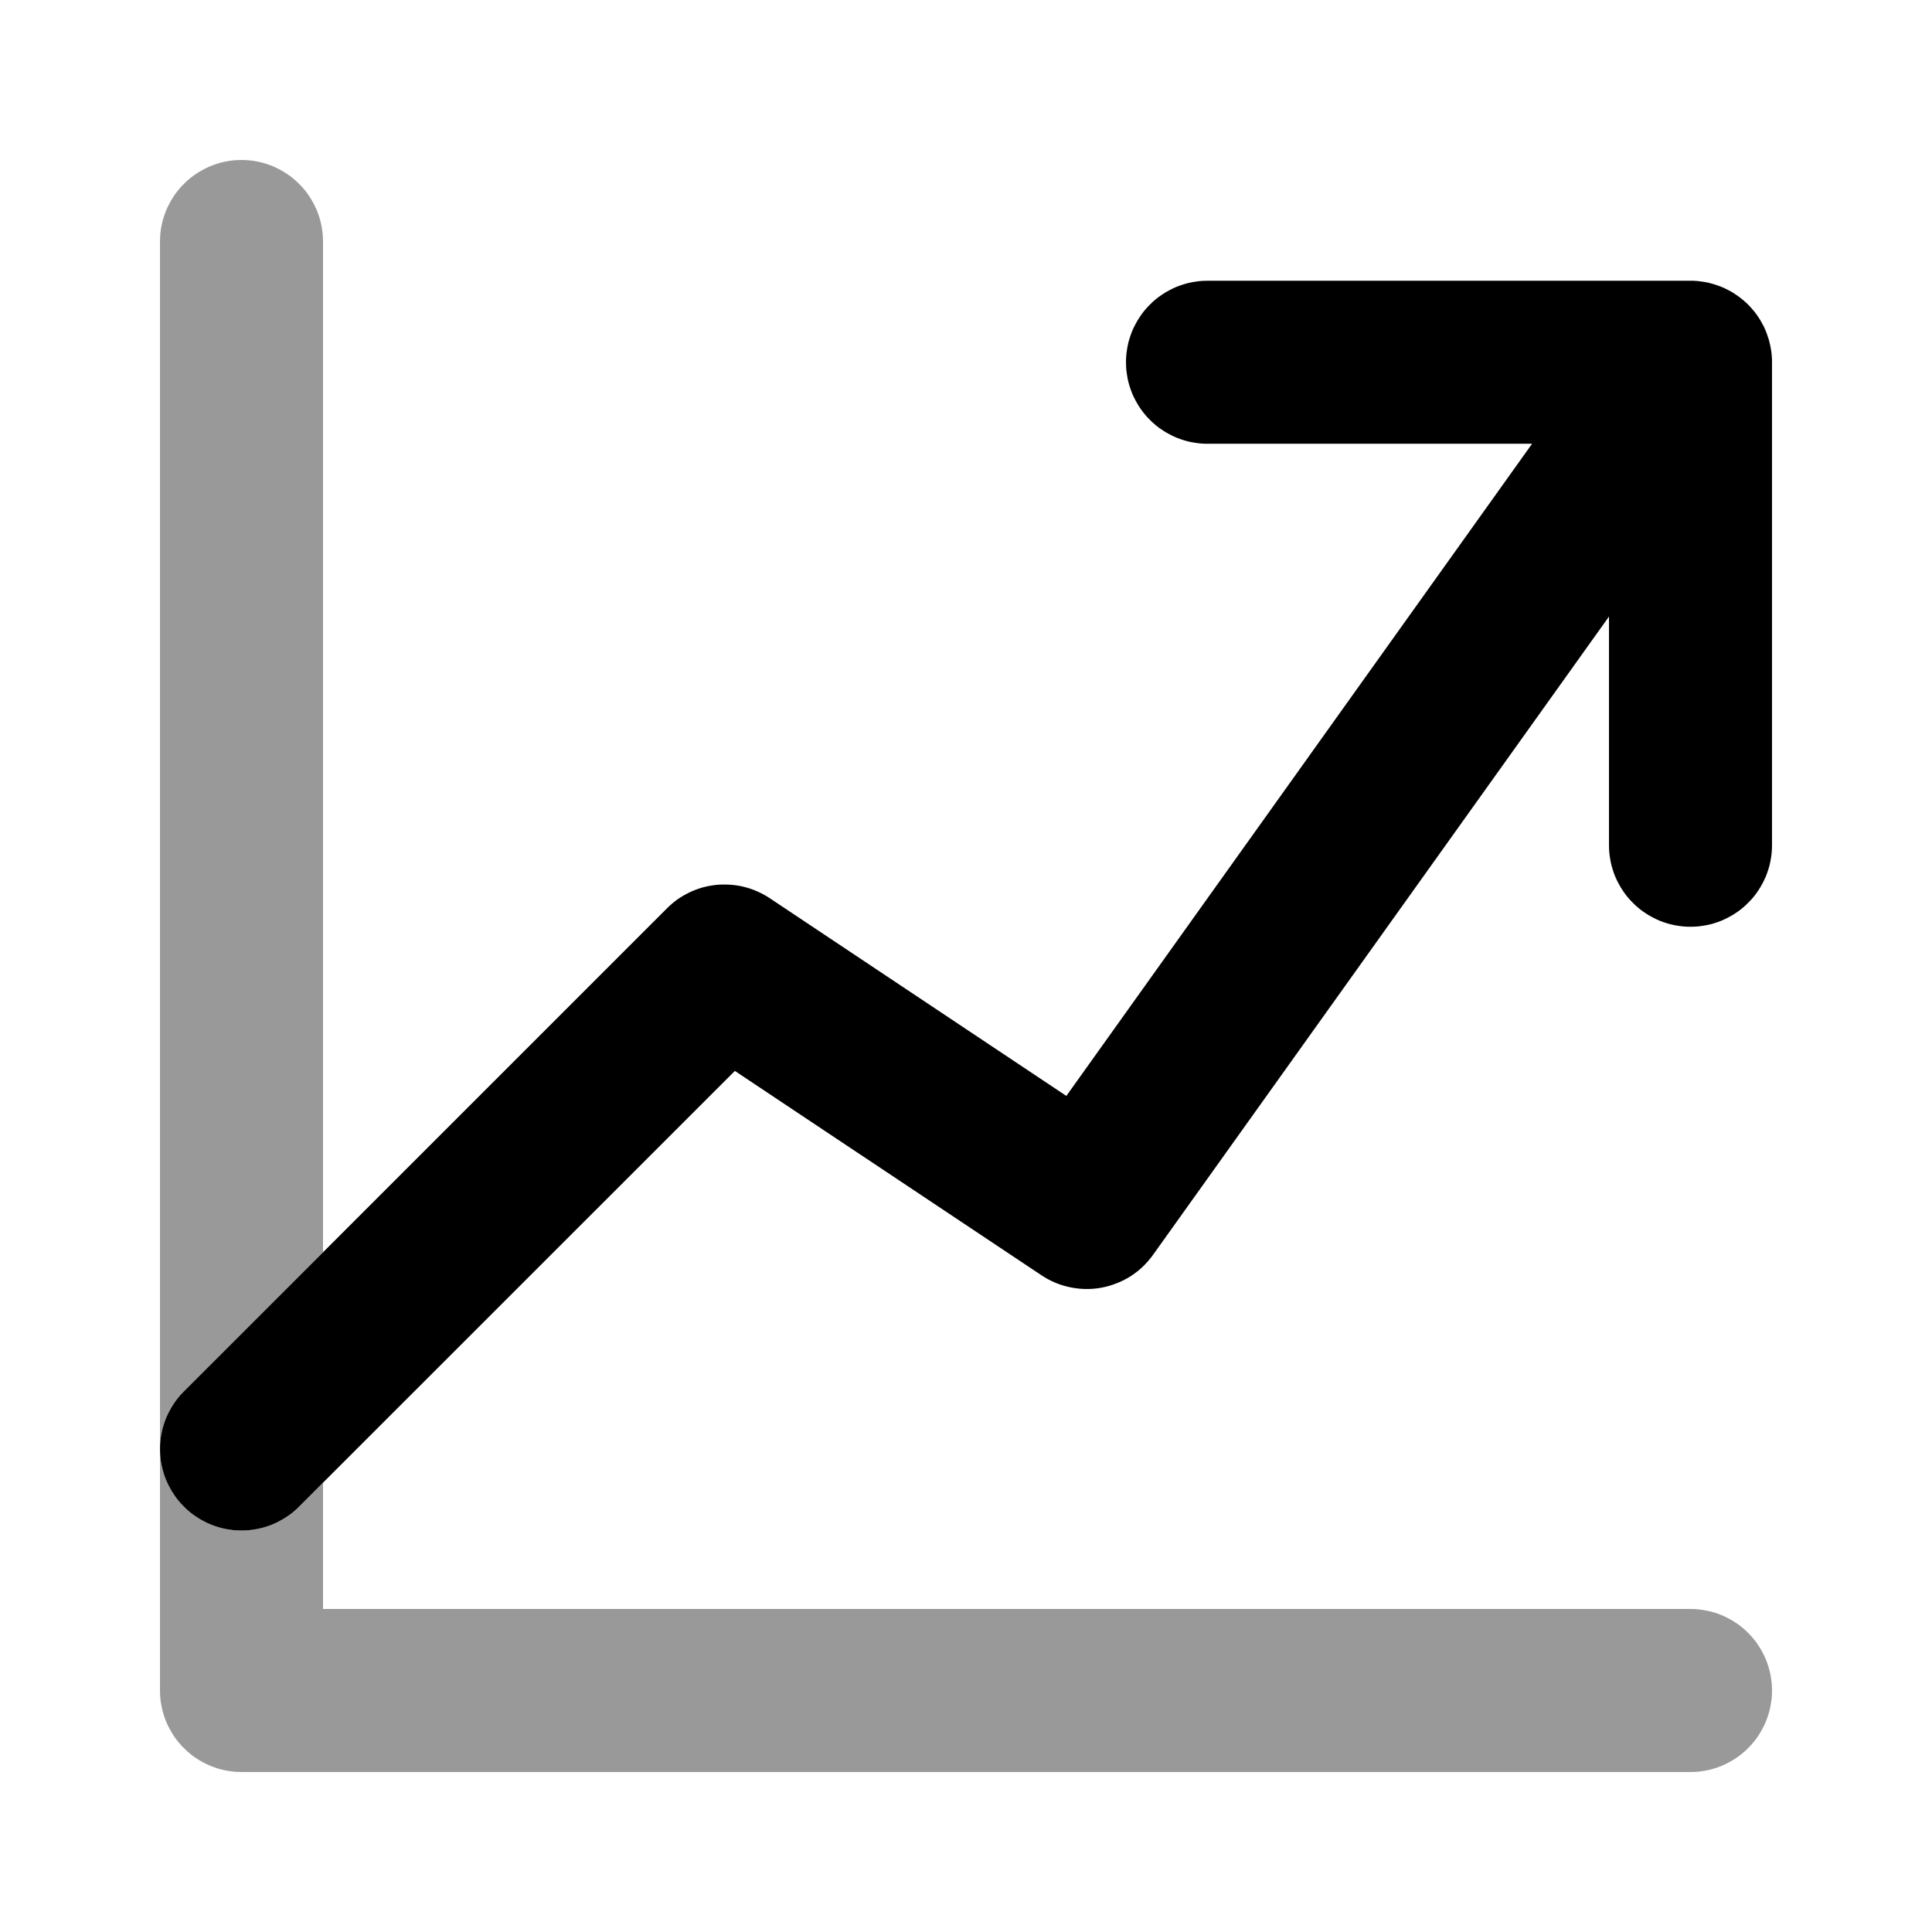
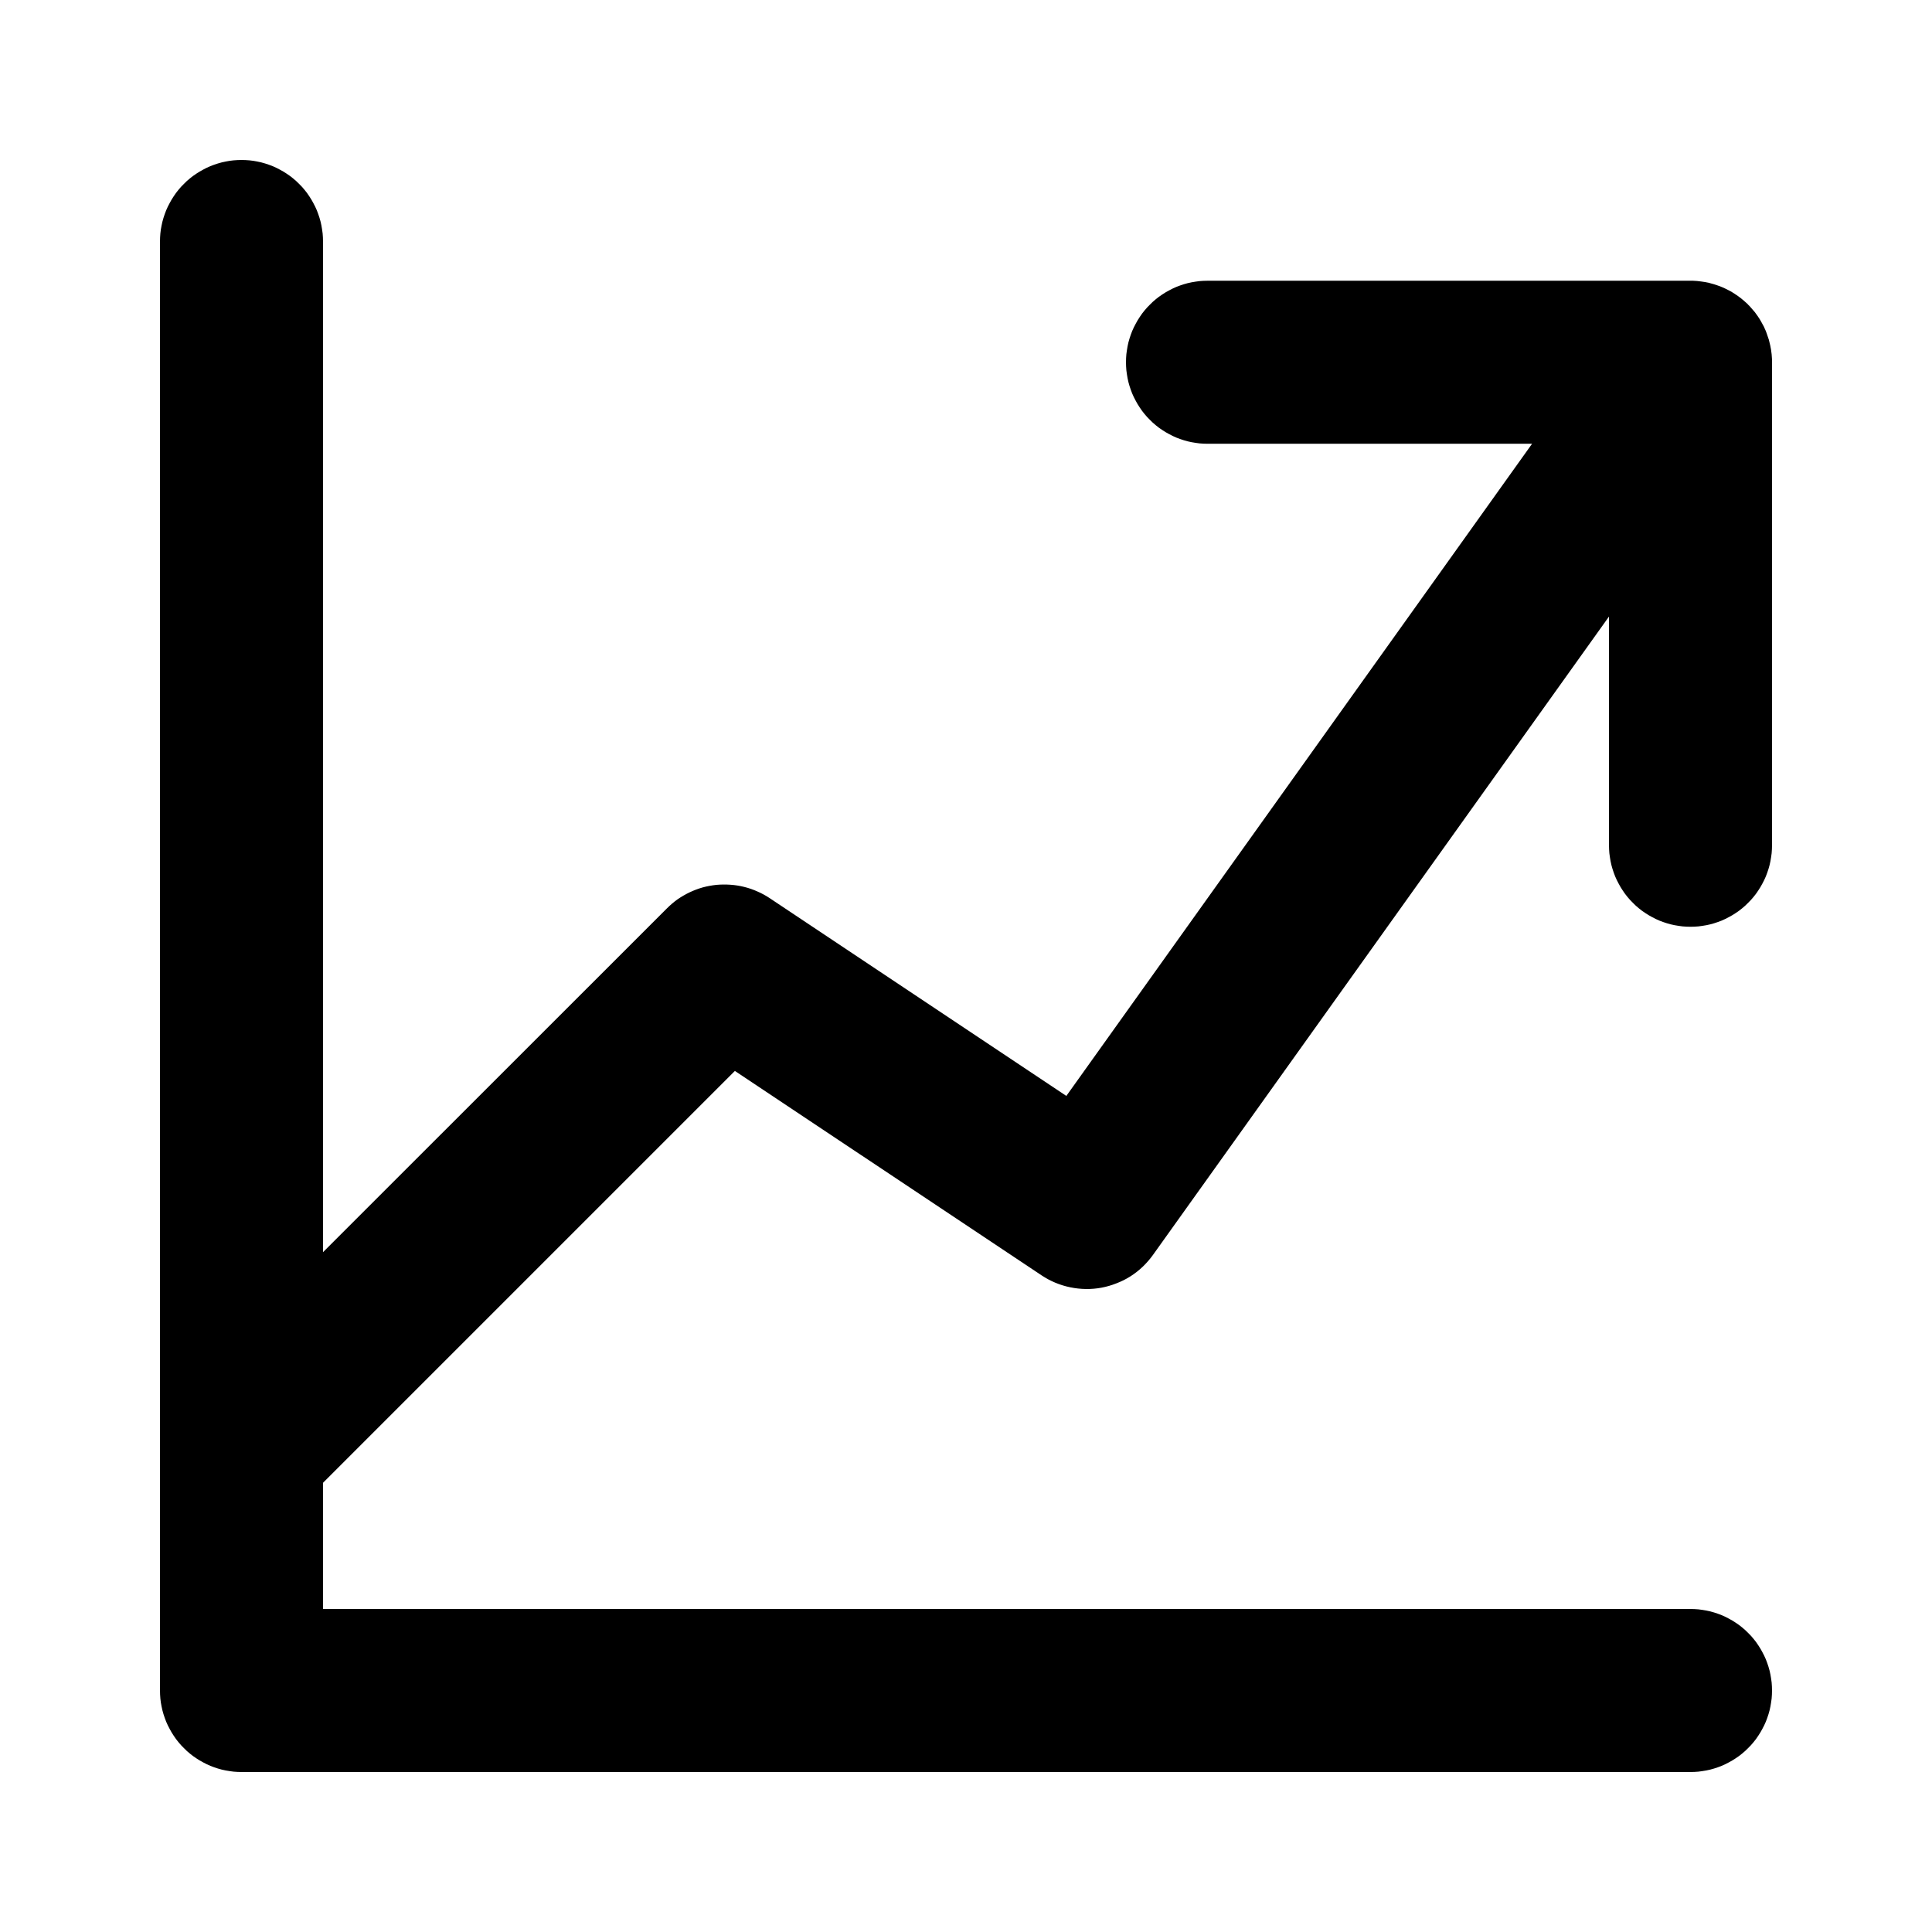
<svg xmlns="http://www.w3.org/2000/svg" fill="none" viewBox="0 0 16 16">
-   <path d="M2.675 2V10.37L1.523 11.523Q1.499 11.546 1.478 11.572Q1.457 11.597 1.439 11.625Q1.42 11.653 1.405 11.682Q1.389 11.711 1.376 11.742Q1.364 11.772 1.354 11.804Q1.344 11.836 1.338 11.868Q1.331 11.901 1.328 11.934Q1.325 11.967 1.325 12Q1.325 12.033 1.328 12.066Q1.331 12.099 1.338 12.132Q1.344 12.164 1.354 12.196Q1.364 12.228 1.376 12.258Q1.389 12.289 1.405 12.318Q1.42 12.347 1.439 12.375Q1.457 12.403 1.478 12.428Q1.499 12.454 1.523 12.477Q1.546 12.501 1.572 12.522Q1.597 12.543 1.625 12.561Q1.653 12.58 1.682 12.595Q1.711 12.611 1.742 12.624Q1.772 12.636 1.804 12.646Q1.836 12.656 1.868 12.662Q1.901 12.668 1.934 12.672Q1.967 12.675 2 12.675Q2.033 12.675 2.066 12.672Q2.099 12.668 2.132 12.662Q2.164 12.656 2.196 12.646Q2.228 12.636 2.258 12.624Q2.289 12.611 2.318 12.595Q2.347 12.58 2.375 12.561Q2.403 12.543 2.428 12.522Q2.454 12.501 2.477 12.477L2.675 12.28V13.325H14Q14.033 13.325 14.066 13.328Q14.099 13.332 14.132 13.338Q14.164 13.344 14.196 13.354Q14.228 13.364 14.258 13.376Q14.289 13.389 14.318 13.405Q14.347 13.42 14.375 13.439Q14.403 13.457 14.428 13.478Q14.454 13.499 14.477 13.523Q14.501 13.546 14.522 13.572Q14.543 13.597 14.561 13.625Q14.58 13.653 14.595 13.682Q14.611 13.711 14.624 13.742Q14.636 13.772 14.646 13.804Q14.656 13.836 14.662 13.868Q14.668 13.901 14.672 13.934Q14.675 13.967 14.675 14Q14.675 14.033 14.672 14.066Q14.668 14.099 14.662 14.132Q14.656 14.164 14.646 14.196Q14.636 14.228 14.624 14.258Q14.611 14.289 14.595 14.318Q14.58 14.347 14.561 14.375Q14.543 14.403 14.522 14.428Q14.501 14.454 14.477 14.477Q14.454 14.501 14.428 14.522Q14.403 14.543 14.375 14.561Q14.347 14.58 14.318 14.595Q14.289 14.611 14.258 14.624Q14.228 14.636 14.196 14.646Q14.164 14.656 14.132 14.662Q14.099 14.668 14.066 14.672Q14.033 14.675 14 14.675H2Q1.967 14.675 1.934 14.672Q1.901 14.668 1.868 14.662Q1.836 14.656 1.804 14.646Q1.772 14.636 1.742 14.624Q1.711 14.611 1.682 14.595Q1.653 14.58 1.625 14.561Q1.597 14.543 1.572 14.522Q1.546 14.501 1.523 14.477Q1.499 14.454 1.478 14.428Q1.457 14.403 1.439 14.375Q1.42 14.347 1.405 14.318Q1.389 14.289 1.376 14.258Q1.364 14.228 1.354 14.196Q1.344 14.164 1.338 14.132Q1.331 14.099 1.328 14.066Q1.325 14.033 1.325 14V2Q1.325 1.967 1.328 1.934Q1.331 1.901 1.338 1.868Q1.344 1.836 1.354 1.804Q1.364 1.772 1.376 1.742Q1.389 1.711 1.405 1.682Q1.42 1.653 1.439 1.625Q1.457 1.597 1.478 1.572Q1.499 1.546 1.523 1.523Q1.546 1.499 1.572 1.478Q1.597 1.457 1.625 1.439Q1.653 1.42 1.682 1.405Q1.711 1.389 1.742 1.376Q1.772 1.364 1.804 1.354Q1.836 1.344 1.868 1.338Q1.901 1.331 1.934 1.328Q1.967 1.325 2 1.325Q2.033 1.325 2.066 1.328Q2.099 1.331 2.132 1.338Q2.164 1.344 2.196 1.354Q2.228 1.364 2.258 1.376Q2.289 1.389 2.318 1.405Q2.347 1.42 2.375 1.439Q2.403 1.457 2.428 1.478Q2.454 1.499 2.477 1.523Q2.501 1.546 2.522 1.572Q2.543 1.597 2.561 1.625Q2.58 1.653 2.595 1.682Q2.611 1.711 2.624 1.742Q2.636 1.772 2.646 1.804Q2.656 1.836 2.662 1.868Q2.668 1.901 2.672 1.934Q2.675 1.967 2.675 2Z" fill="currentColor" opacity="0.4" />
-   <path d="M1.523 11.523 5.523 7.523Q5.564 7.482 5.611 7.448Q5.659 7.415 5.711 7.39Q5.764 7.365 5.82 7.349Q5.876 7.334 5.934 7.328Q5.991 7.323 6.049 7.327Q6.107 7.331 6.163 7.345Q6.22 7.359 6.273 7.383Q6.326 7.406 6.374 7.438L8.831 9.076L12.688 3.675H10Q9.967 3.675 9.934 3.672Q9.901 3.668 9.868 3.662Q9.836 3.656 9.804 3.646Q9.772 3.636 9.742 3.624Q9.711 3.611 9.682 3.595Q9.653 3.58 9.625 3.561Q9.597 3.543 9.572 3.522Q9.546 3.501 9.523 3.477Q9.499 3.454 9.478 3.428Q9.457 3.403 9.439 3.375Q9.42 3.347 9.405 3.318Q9.389 3.289 9.376 3.258Q9.364 3.228 9.354 3.196Q9.344 3.164 9.338 3.132Q9.332 3.099 9.328 3.066Q9.325 3.033 9.325 3Q9.325 2.967 9.328 2.934Q9.332 2.901 9.338 2.868Q9.344 2.836 9.354 2.804Q9.364 2.772 9.376 2.742Q9.389 2.711 9.405 2.682Q9.42 2.653 9.439 2.625Q9.457 2.597 9.478 2.572Q9.499 2.546 9.523 2.523Q9.546 2.499 9.572 2.478Q9.597 2.457 9.625 2.439Q9.653 2.42 9.682 2.405Q9.711 2.389 9.742 2.376Q9.772 2.364 9.804 2.354Q9.836 2.344 9.868 2.338Q9.901 2.332 9.934 2.328Q9.967 2.325 10 2.325H13.996L14 2.325Q14.011 2.325 14.021 2.325Q14.054 2.326 14.087 2.331Q14.12 2.335 14.152 2.342Q14.157 2.344 14.162 2.345Q14.166 2.346 14.169 2.347Q14.193 2.353 14.216 2.361Q14.247 2.371 14.278 2.385Q14.298 2.394 14.318 2.405Q14.328 2.41 14.337 2.415Q14.365 2.432 14.392 2.451Q14.419 2.47 14.444 2.492Q14.459 2.505 14.473 2.518Q14.475 2.521 14.477 2.523L14.478 2.524Q14.485 2.531 14.492 2.538Q14.512 2.56 14.531 2.583Q14.533 2.586 14.535 2.588Q14.536 2.589 14.537 2.591Q14.556 2.616 14.573 2.643Q14.579 2.652 14.584 2.662Q14.59 2.672 14.595 2.682Q14.599 2.688 14.602 2.695Q14.604 2.698 14.605 2.7Q14.606 2.703 14.608 2.706Q14.616 2.724 14.624 2.742L14.624 2.742Q14.628 2.752 14.631 2.761Q14.641 2.788 14.649 2.814Q14.653 2.829 14.656 2.843Q14.662 2.865 14.665 2.886L14.666 2.889Q14.669 2.911 14.672 2.934Q14.674 2.956 14.675 2.977Q14.675 2.989 14.675 3V7Q14.675 7.033 14.672 7.066Q14.668 7.099 14.662 7.132Q14.656 7.164 14.646 7.196Q14.636 7.228 14.624 7.258Q14.611 7.289 14.595 7.318Q14.58 7.347 14.561 7.375Q14.543 7.403 14.522 7.428Q14.501 7.454 14.477 7.477Q14.454 7.501 14.428 7.522Q14.403 7.543 14.375 7.561Q14.347 7.58 14.318 7.595Q14.289 7.611 14.258 7.624Q14.228 7.636 14.196 7.646Q14.164 7.656 14.132 7.662Q14.099 7.668 14.066 7.672Q14.033 7.675 14 7.675Q13.967 7.675 13.934 7.672Q13.901 7.668 13.868 7.662Q13.836 7.656 13.804 7.646Q13.772 7.636 13.742 7.624Q13.711 7.611 13.682 7.595Q13.653 7.58 13.625 7.561Q13.597 7.543 13.572 7.522Q13.546 7.501 13.523 7.477Q13.499 7.454 13.478 7.428Q13.457 7.403 13.439 7.375Q13.42 7.347 13.405 7.318Q13.389 7.289 13.376 7.258Q13.364 7.228 13.354 7.196Q13.344 7.164 13.338 7.132Q13.332 7.099 13.328 7.066Q13.325 7.033 13.325 7V5.106L9.549 10.392Q9.511 10.445 9.464 10.49Q9.417 10.535 9.362 10.57Q9.307 10.605 9.246 10.628Q9.186 10.652 9.122 10.664Q9.058 10.676 8.992 10.675Q8.927 10.674 8.864 10.661Q8.8 10.648 8.74 10.623Q8.68 10.598 8.626 10.562L6.086 8.869L2.477 12.477Q2.454 12.501 2.428 12.522Q2.403 12.543 2.375 12.561Q2.347 12.58 2.318 12.595Q2.289 12.611 2.258 12.624Q2.228 12.636 2.196 12.646Q2.164 12.656 2.132 12.662Q2.099 12.668 2.066 12.672Q2.033 12.675 2 12.675Q1.967 12.675 1.934 12.672Q1.901 12.668 1.868 12.662Q1.836 12.656 1.804 12.646Q1.772 12.636 1.742 12.624Q1.711 12.611 1.682 12.595Q1.653 12.58 1.625 12.561Q1.597 12.543 1.572 12.522Q1.546 12.501 1.523 12.477Q1.499 12.454 1.478 12.428Q1.457 12.403 1.439 12.375Q1.42 12.347 1.405 12.318Q1.389 12.289 1.376 12.258Q1.364 12.228 1.354 12.196Q1.344 12.164 1.338 12.132Q1.331 12.099 1.328 12.066Q1.325 12.033 1.325 12Q1.325 11.967 1.328 11.934Q1.331 11.901 1.338 11.868Q1.344 11.836 1.354 11.804Q1.364 11.772 1.376 11.742Q1.389 11.711 1.405 11.682Q1.42 11.653 1.439 11.625Q1.457 11.597 1.478 11.572Q1.499 11.546 1.523 11.523Z" fill="currentColor" />
+   <path d="M2.675 2V10.37L5.523 7.523Q5.564 7.482 5.611 7.448Q5.659 7.415 5.711 7.39Q5.764 7.365 5.82 7.349Q5.876 7.334 5.934 7.328Q5.991 7.323 6.049 7.327Q6.107 7.331 6.163 7.345Q6.22 7.359 6.273 7.383Q6.326 7.406 6.374 7.438L8.831 9.076L12.688 3.675H10Q9.967 3.675 9.934 3.672Q9.901 3.668 9.868 3.662Q9.836 3.656 9.804 3.646Q9.772 3.636 9.742 3.624Q9.711 3.611 9.682 3.595Q9.653 3.58 9.625 3.561Q9.597 3.543 9.572 3.522Q9.546 3.501 9.523 3.477Q9.499 3.454 9.478 3.428Q9.457 3.403 9.439 3.375Q9.42 3.347 9.405 3.318Q9.389 3.289 9.376 3.258Q9.364 3.228 9.354 3.196Q9.344 3.164 9.338 3.132Q9.332 3.099 9.328 3.066Q9.325 3.033 9.325 3Q9.325 2.967 9.328 2.934Q9.332 2.901 9.338 2.868Q9.344 2.836 9.354 2.804Q9.364 2.772 9.376 2.742Q9.389 2.711 9.405 2.682Q9.42 2.653 9.439 2.625Q9.457 2.597 9.478 2.572Q9.499 2.546 9.523 2.523Q9.546 2.499 9.572 2.478Q9.597 2.457 9.625 2.439Q9.653 2.42 9.682 2.405Q9.711 2.389 9.742 2.376Q9.772 2.364 9.804 2.354Q9.836 2.344 9.868 2.338Q9.901 2.332 9.934 2.328Q9.967 2.325 10 2.325H13.996L14 2.325Q14.011 2.325 14.021 2.325Q14.054 2.326 14.087 2.331Q14.12 2.335 14.152 2.342Q14.157 2.344 14.162 2.345Q14.166 2.346 14.169 2.347Q14.193 2.353 14.216 2.361Q14.247 2.371 14.278 2.385Q14.298 2.394 14.318 2.405Q14.328 2.41 14.337 2.415Q14.365 2.432 14.392 2.451Q14.419 2.47 14.444 2.492Q14.459 2.505 14.473 2.518Q14.475 2.521 14.477 2.523L14.478 2.524Q14.485 2.531 14.492 2.538Q14.512 2.56 14.531 2.583Q14.533 2.586 14.535 2.588Q14.536 2.589 14.537 2.591Q14.556 2.616 14.573 2.643Q14.579 2.652 14.584 2.662Q14.59 2.672 14.595 2.682Q14.599 2.688 14.602 2.695Q14.604 2.698 14.605 2.7Q14.606 2.703 14.608 2.706Q14.616 2.724 14.624 2.742L14.624 2.742Q14.628 2.752 14.631 2.761Q14.641 2.788 14.649 2.814Q14.653 2.829 14.656 2.843Q14.662 2.865 14.665 2.886L14.666 2.889Q14.669 2.911 14.672 2.934Q14.674 2.956 14.675 2.977Q14.675 2.989 14.675 3V7Q14.675 7.033 14.672 7.066Q14.668 7.099 14.662 7.132Q14.656 7.164 14.646 7.196Q14.636 7.228 14.624 7.258Q14.611 7.289 14.595 7.318Q14.58 7.347 14.561 7.375Q14.543 7.403 14.522 7.428Q14.501 7.454 14.477 7.477Q14.454 7.501 14.428 7.522Q14.403 7.543 14.375 7.561Q14.347 7.58 14.318 7.595Q14.289 7.611 14.258 7.624Q14.228 7.636 14.196 7.646Q14.164 7.656 14.132 7.662Q14.099 7.668 14.066 7.672Q14.033 7.675 14 7.675Q13.967 7.675 13.934 7.672Q13.901 7.668 13.868 7.662Q13.836 7.656 13.804 7.646Q13.772 7.636 13.742 7.624Q13.711 7.611 13.682 7.595Q13.653 7.58 13.625 7.561Q13.597 7.543 13.572 7.522Q13.546 7.501 13.523 7.477Q13.499 7.454 13.478 7.428Q13.457 7.403 13.439 7.375Q13.42 7.347 13.405 7.318Q13.389 7.289 13.376 7.258Q13.364 7.228 13.354 7.196Q13.344 7.164 13.338 7.132Q13.332 7.099 13.328 7.066Q13.325 7.033 13.325 7V5.106L9.549 10.392Q9.511 10.445 9.464 10.49Q9.417 10.535 9.362 10.57Q9.307 10.605 9.246 10.628Q9.186 10.652 9.122 10.664Q9.058 10.676 8.992 10.675Q8.927 10.674 8.864 10.661Q8.8 10.648 8.74 10.623Q8.68 10.598 8.626 10.562L6.086 8.869L2.675 12.28V13.325H14Q14.033 13.325 14.066 13.328Q14.099 13.332 14.132 13.338Q14.164 13.344 14.196 13.354Q14.228 13.364 14.258 13.376Q14.289 13.389 14.318 13.405Q14.347 13.42 14.375 13.439Q14.403 13.457 14.428 13.478Q14.454 13.499 14.477 13.523Q14.501 13.546 14.522 13.572Q14.543 13.597 14.561 13.625Q14.58 13.653 14.595 13.682Q14.611 13.711 14.624 13.742Q14.636 13.772 14.646 13.804Q14.656 13.836 14.662 13.868Q14.668 13.901 14.672 13.934Q14.675 13.967 14.675 14Q14.675 14.033 14.672 14.066Q14.668 14.099 14.662 14.132Q14.656 14.164 14.646 14.196Q14.636 14.228 14.624 14.258Q14.611 14.289 14.595 14.318Q14.58 14.347 14.561 14.375Q14.543 14.403 14.522 14.428Q14.501 14.454 14.477 14.477Q14.454 14.501 14.428 14.522Q14.403 14.543 14.375 14.561Q14.347 14.58 14.318 14.595Q14.289 14.611 14.258 14.624Q14.228 14.636 14.196 14.646Q14.164 14.656 14.132 14.662Q14.099 14.668 14.066 14.672Q14.033 14.675 14 14.675H2Q1.967 14.675 1.934 14.672Q1.901 14.668 1.868 14.662Q1.836 14.656 1.804 14.646Q1.772 14.636 1.742 14.624Q1.711 14.611 1.682 14.595Q1.653 14.58 1.625 14.561Q1.597 14.543 1.572 14.522Q1.546 14.501 1.523 14.477Q1.499 14.454 1.478 14.428Q1.457 14.403 1.439 14.375Q1.42 14.347 1.405 14.318Q1.389 14.289 1.376 14.258Q1.364 14.228 1.354 14.196Q1.344 14.164 1.338 14.132Q1.331 14.099 1.328 14.066Q1.325 14.033 1.325 14V2Q1.325 1.967 1.328 1.934Q1.331 1.901 1.338 1.868Q1.344 1.836 1.354 1.804Q1.364 1.772 1.376 1.742Q1.389 1.711 1.405 1.682Q1.42 1.653 1.439 1.625Q1.457 1.597 1.478 1.572Q1.499 1.546 1.523 1.523Q1.546 1.499 1.572 1.478Q1.597 1.457 1.625 1.439Q1.653 1.42 1.682 1.405Q1.711 1.389 1.742 1.376Q1.772 1.364 1.804 1.354Q1.836 1.344 1.868 1.338Q1.901 1.331 1.934 1.328Q1.967 1.325 2 1.325Q2.033 1.325 2.066 1.328Q2.099 1.331 2.132 1.338Q2.164 1.344 2.196 1.354Q2.228 1.364 2.258 1.376Q2.289 1.389 2.318 1.405Q2.347 1.42 2.375 1.439Q2.403 1.457 2.428 1.478Q2.454 1.499 2.477 1.523Q2.501 1.546 2.522 1.572Q2.543 1.597 2.561 1.625Q2.58 1.653 2.595 1.682Q2.611 1.711 2.624 1.742Q2.636 1.772 2.646 1.804Q2.656 1.836 2.662 1.868Q2.668 1.901 2.672 1.934Q2.675 1.967 2.675 2Z" fill="currentColor" />
</svg>
